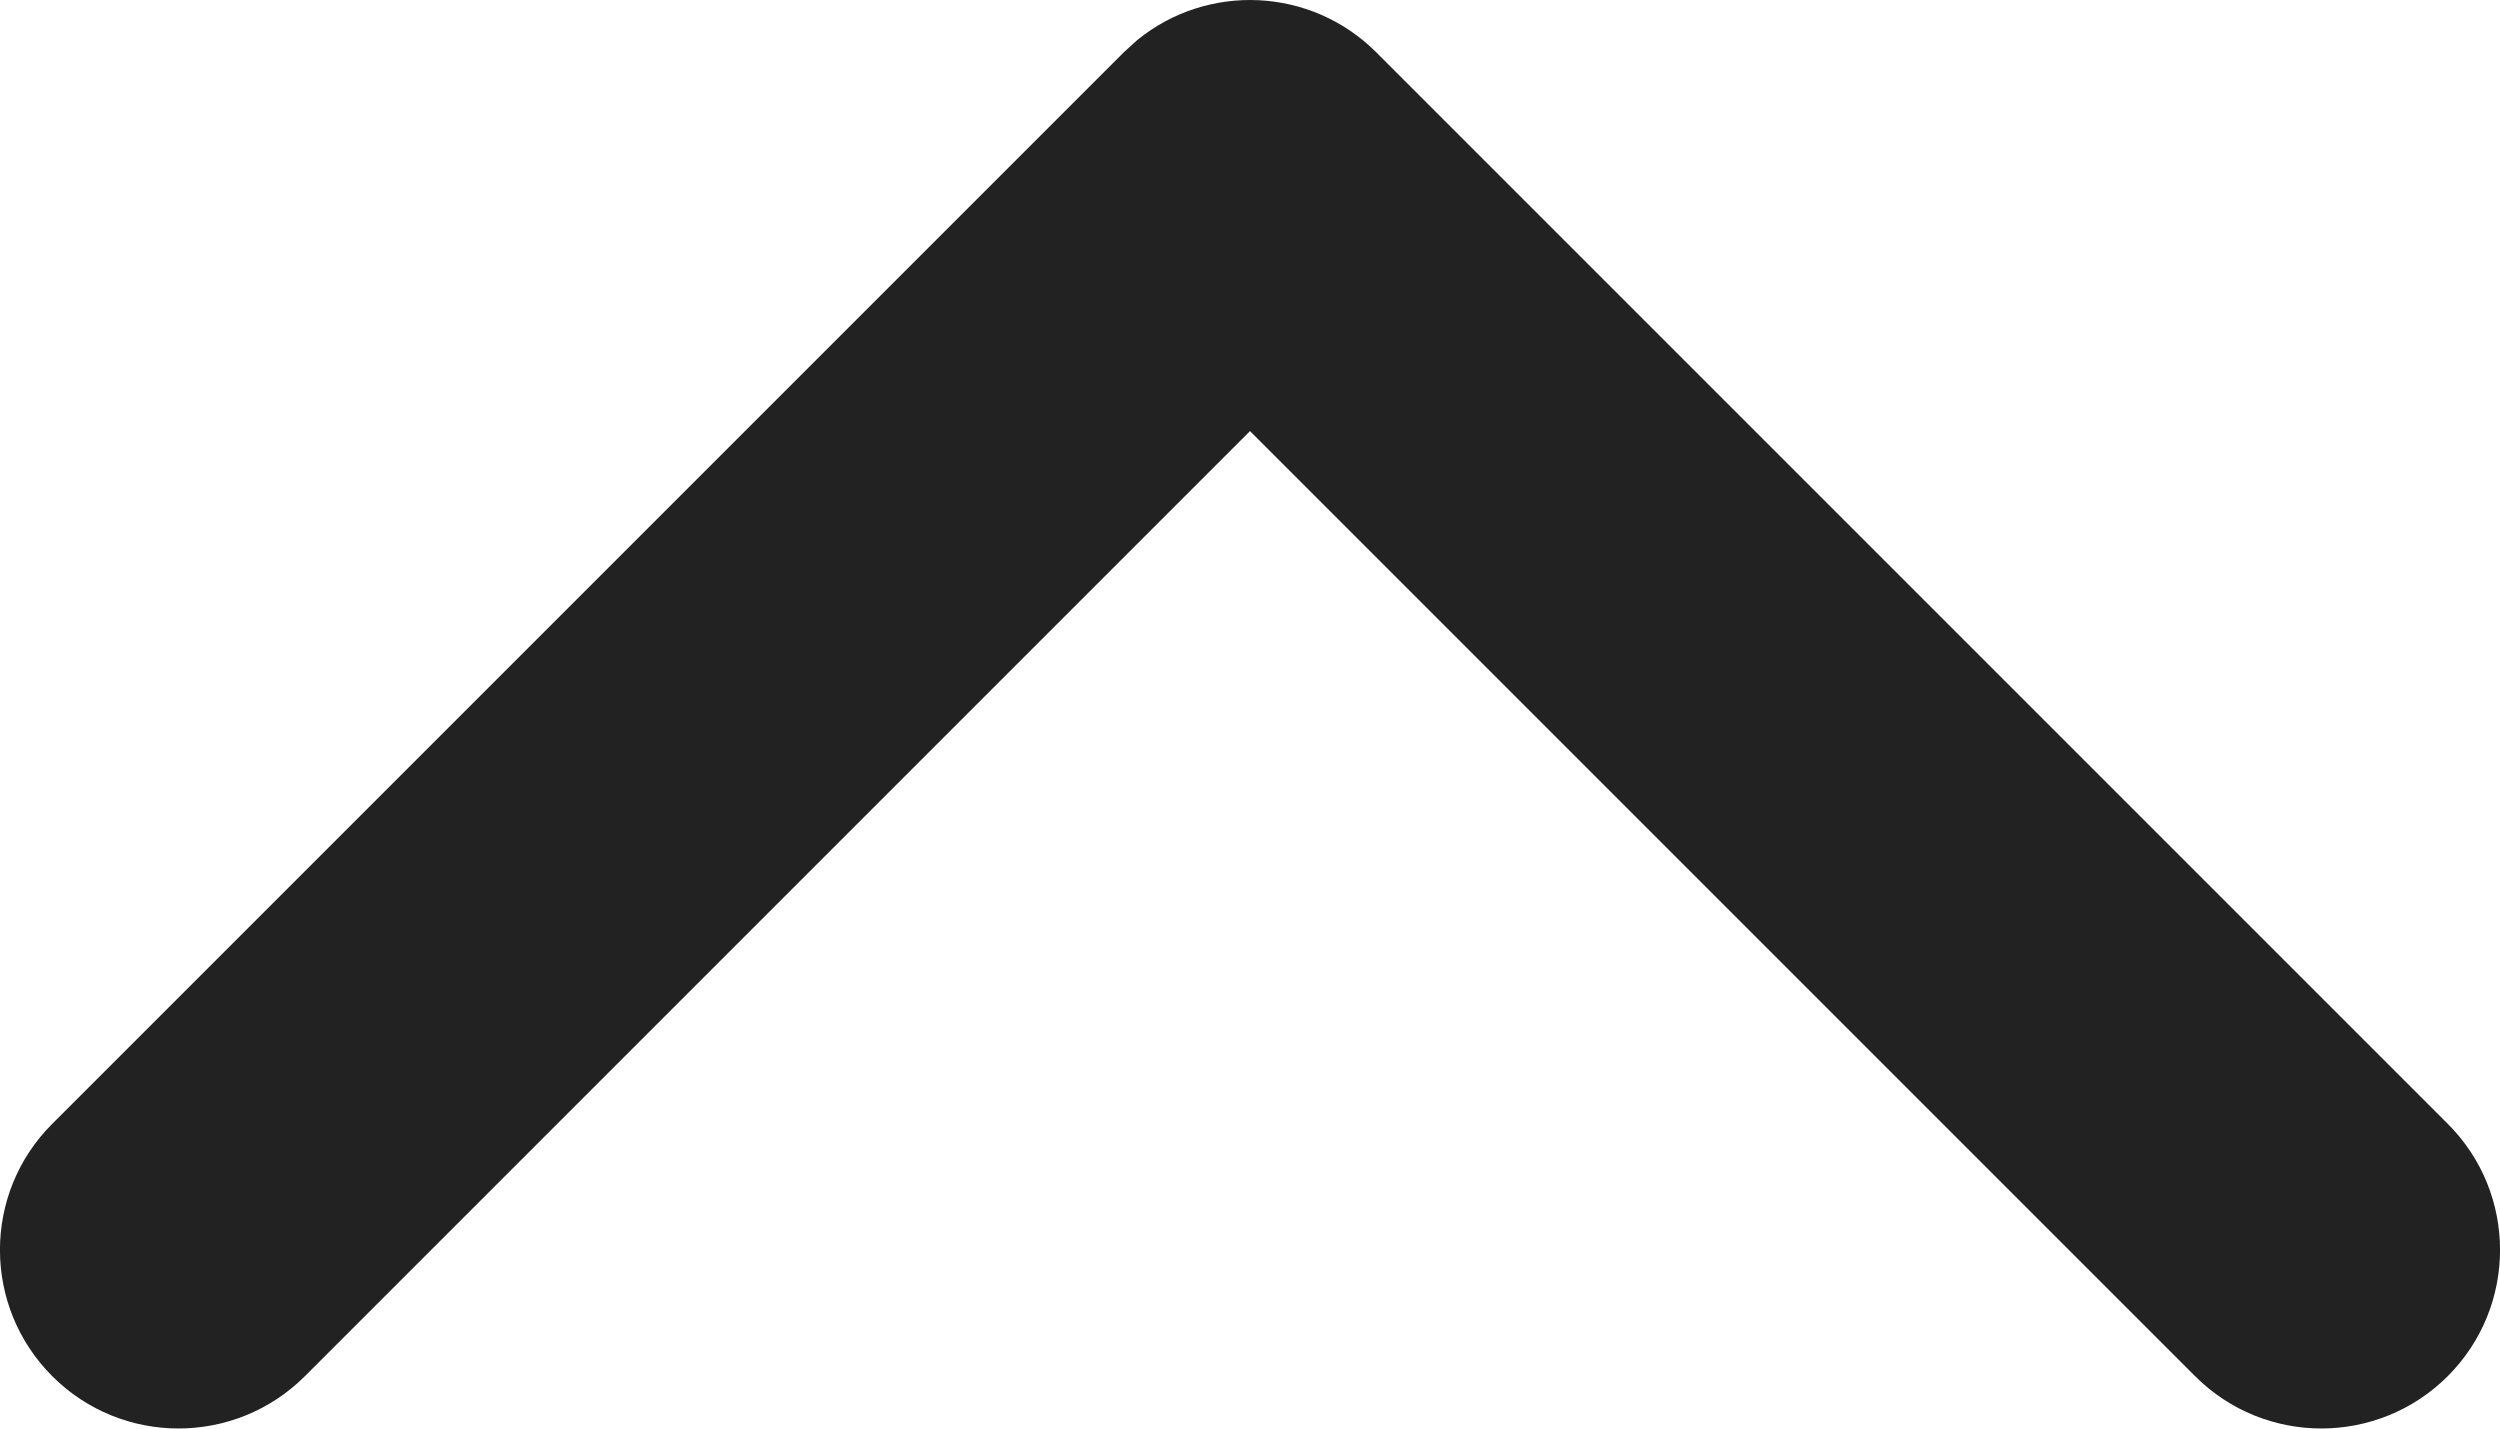
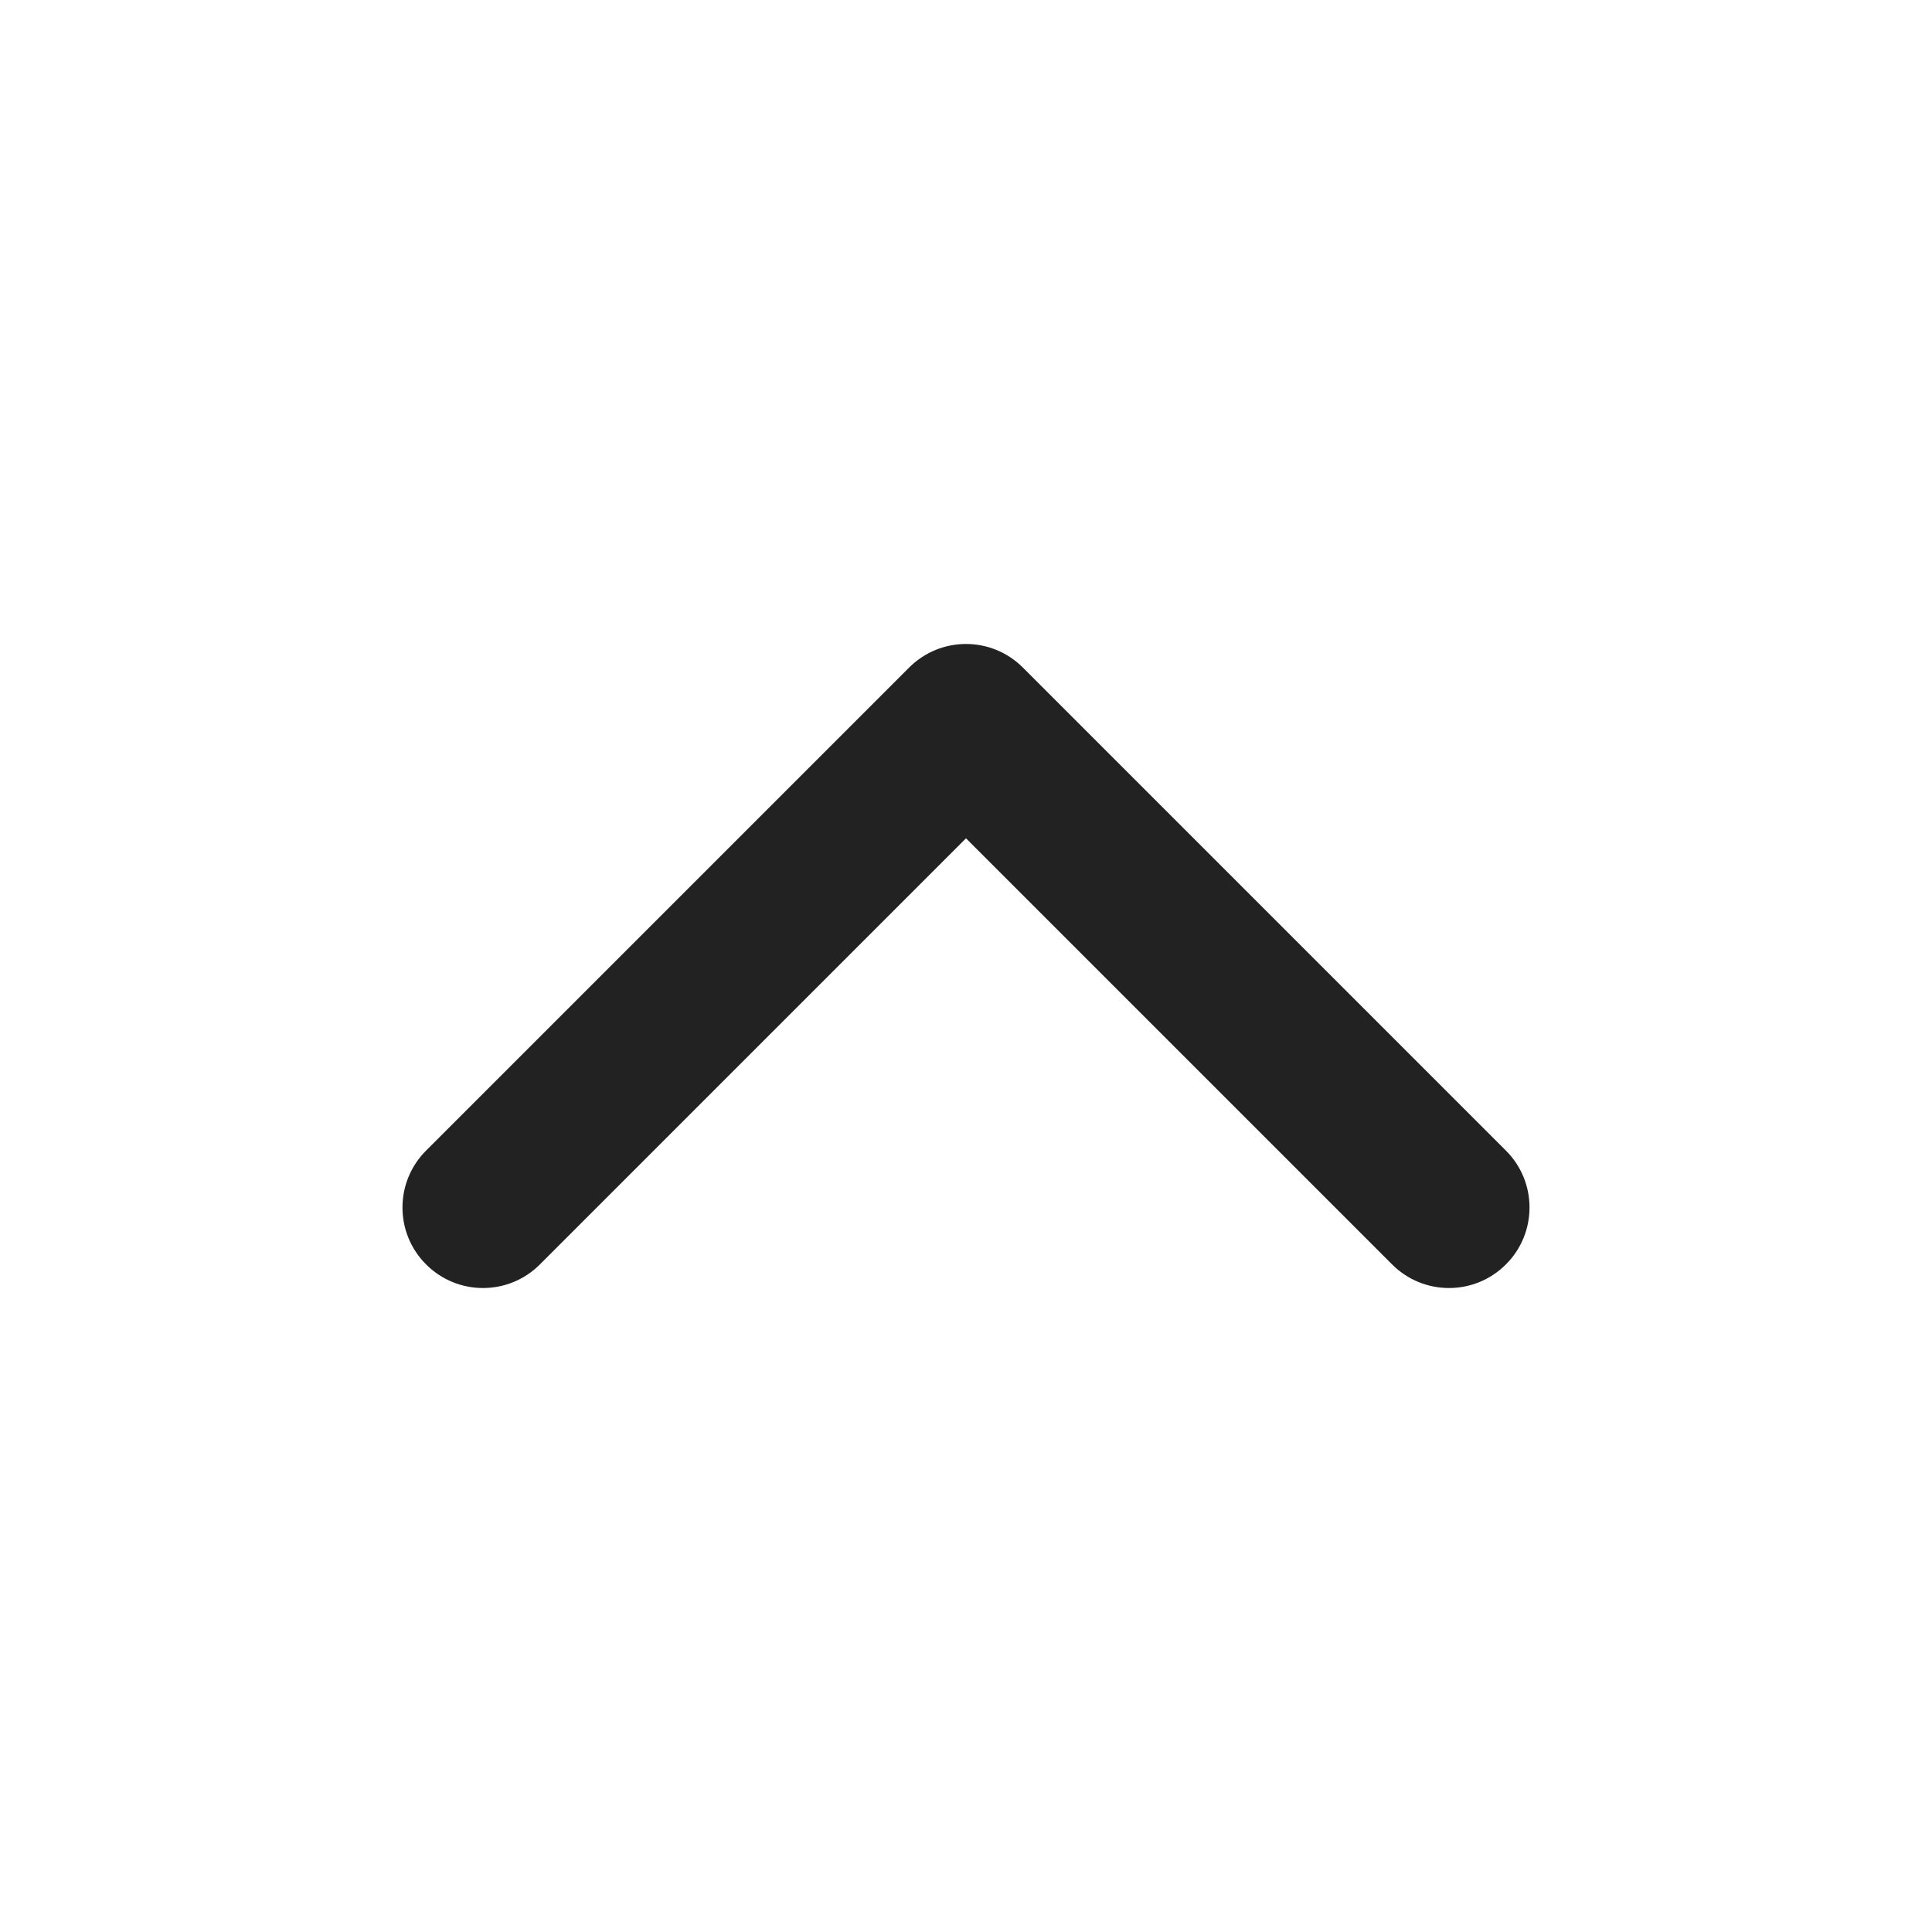
- <svg xmlns="http://www.w3.org/2000/svg" preserveAspectRatio="none" overflow="visible" style="display: block;" width="14" height="8" viewBox="0 0 14 8" fill="none">
-   <path id="Vector (Stroke)" d="M6.369 0.224C6.762 -0.096 7.341 -0.073 7.707 0.293L13.707 6.293C14.098 6.683 14.098 7.316 13.707 7.707C13.316 8.097 12.683 8.097 12.293 7.707L7 2.414L1.707 7.707C1.316 8.097 0.683 8.097 0.293 7.707C-0.098 7.316 -0.098 6.683 0.293 6.293L6.293 0.293L6.369 0.224Z" fill="#222222" />
+ <svg xmlns="http://www.w3.org/2000/svg" width="24" height="24" viewBox="0 0 24 24" fill="none">
+   <path transform="matrix(1 0 0 -1 0 24)" d="M17.293 8.293C17.683 7.902 18.317 7.902 18.707 8.293C19.098 8.683 19.098 9.317 18.707 9.707L12.707 15.707C12.316 16.098 11.684 16.098 11.293 15.707L5.293 9.707C4.902 9.317 4.902 8.683 5.293 8.293C5.683 7.902 6.317 7.902 6.707 8.293L12 13.586L17.293 8.293Z" fill="#222222" />
</svg>
